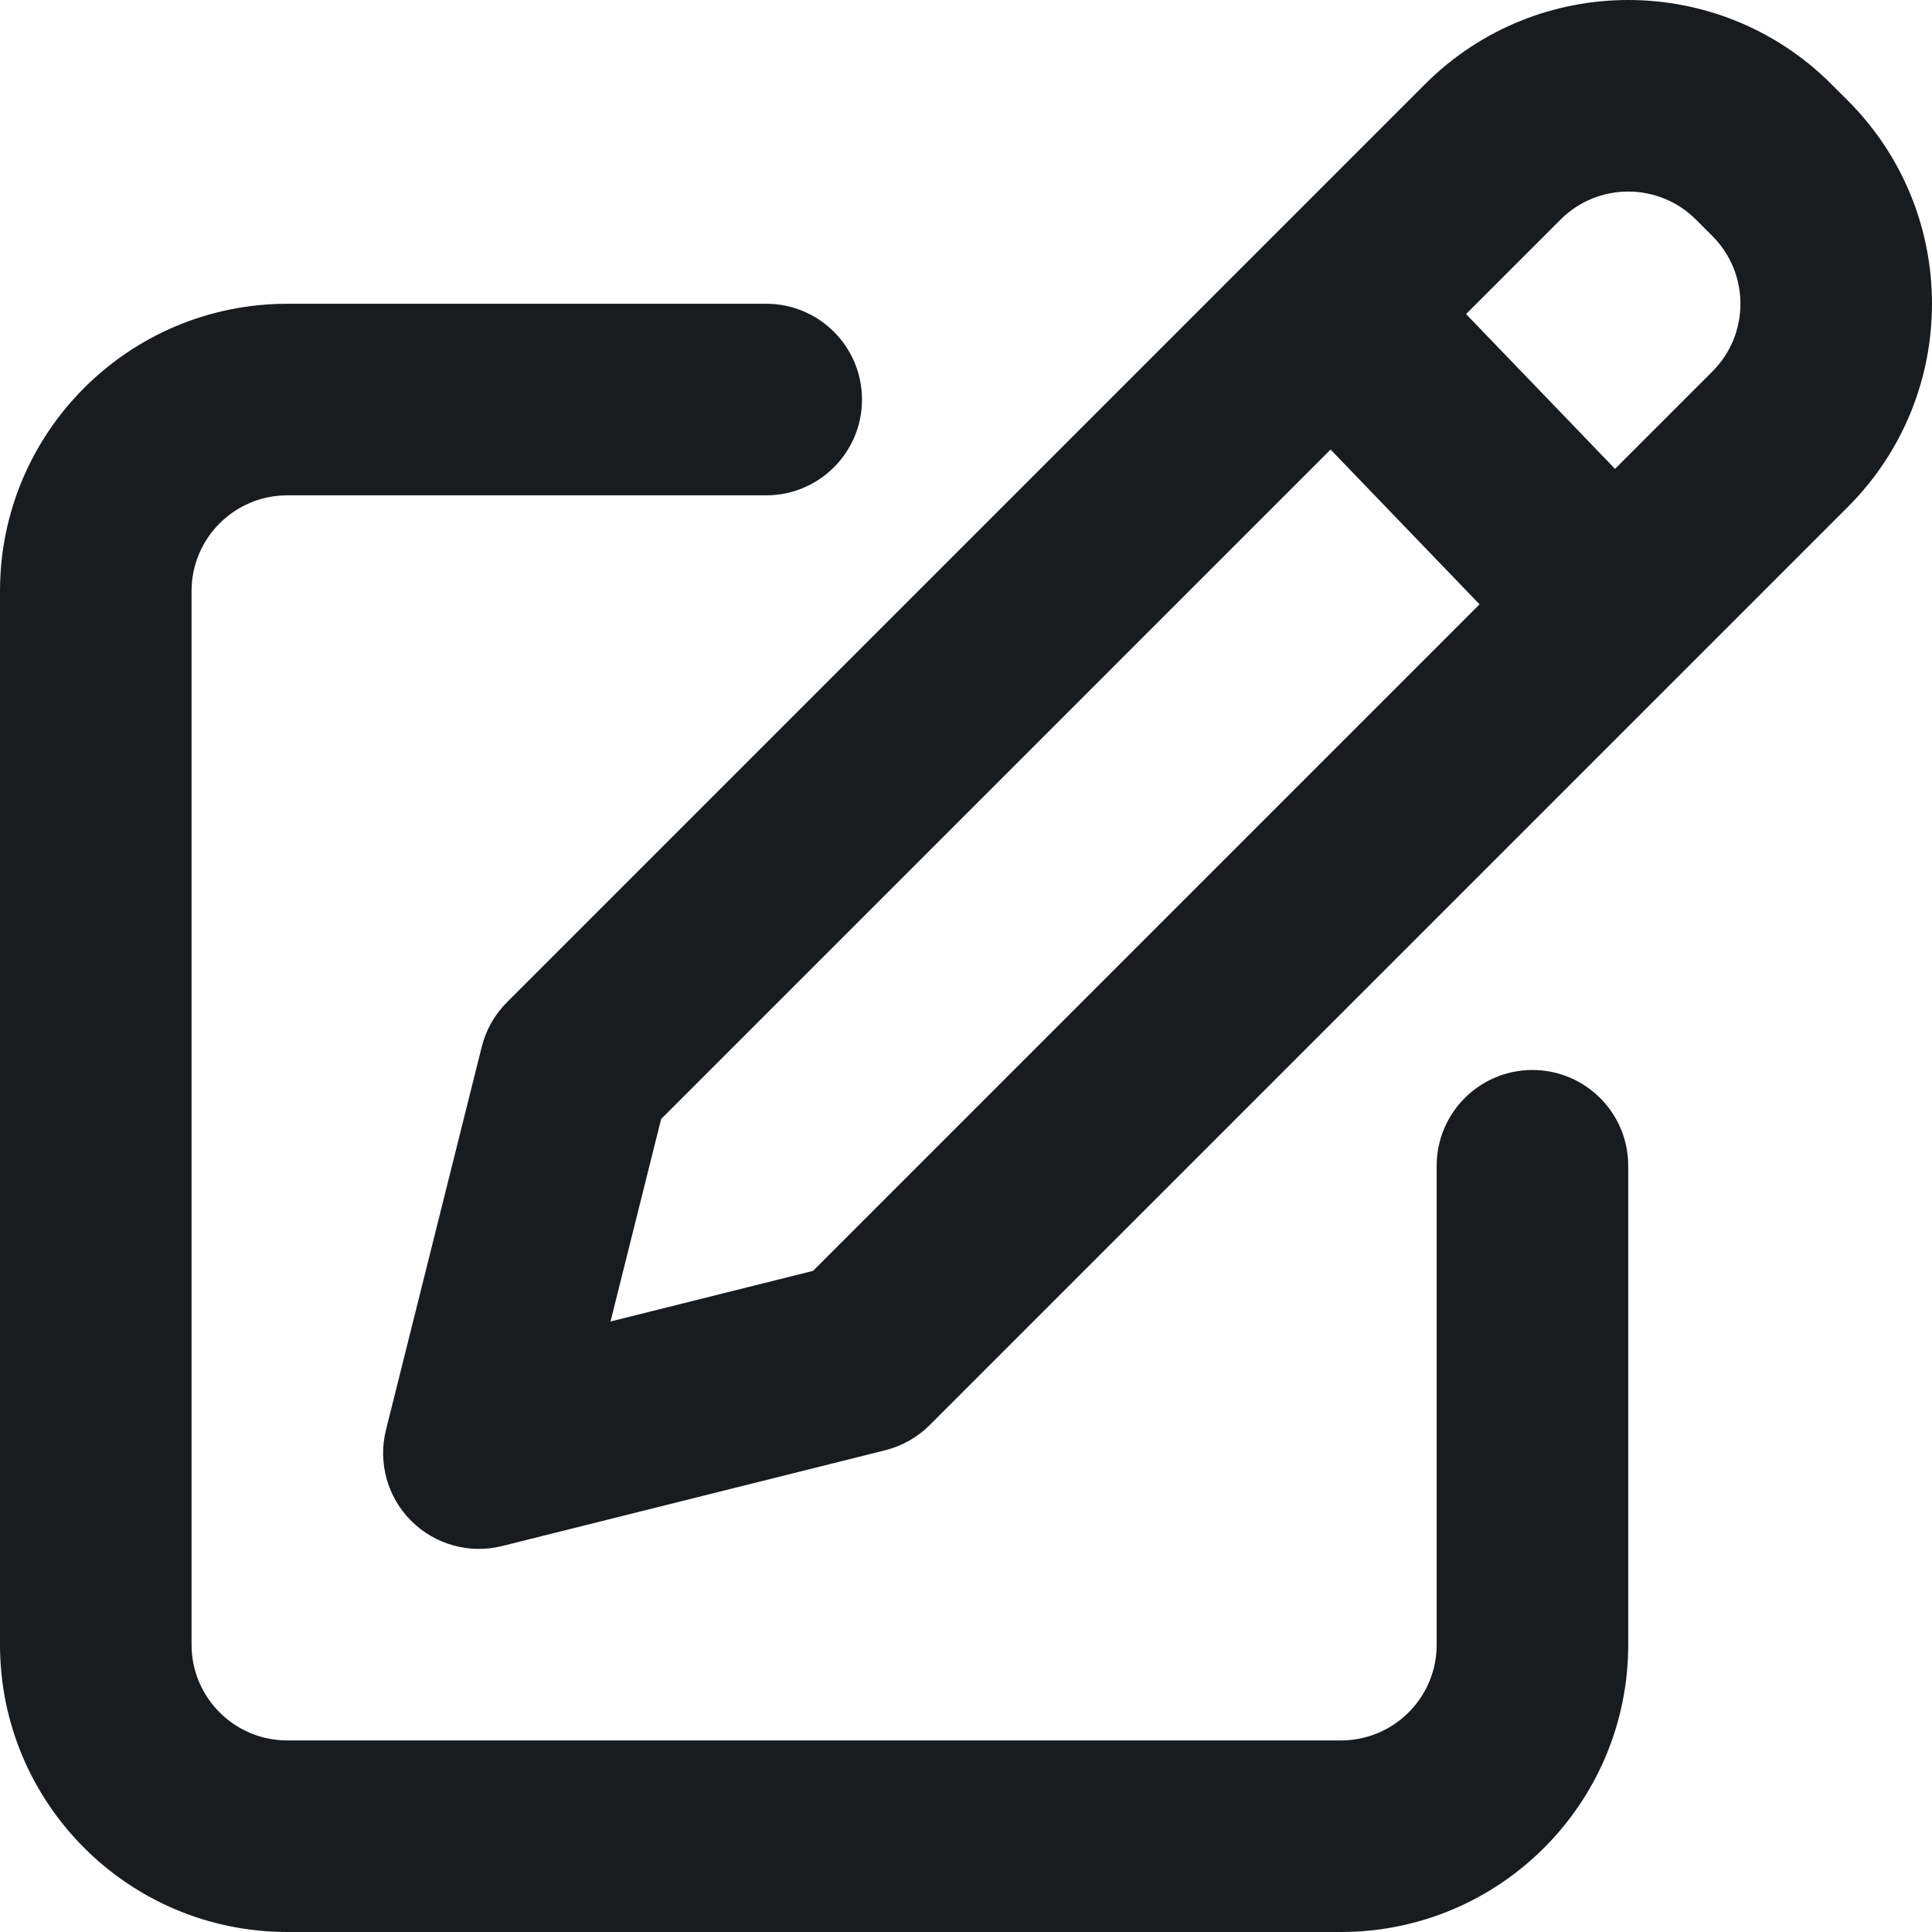
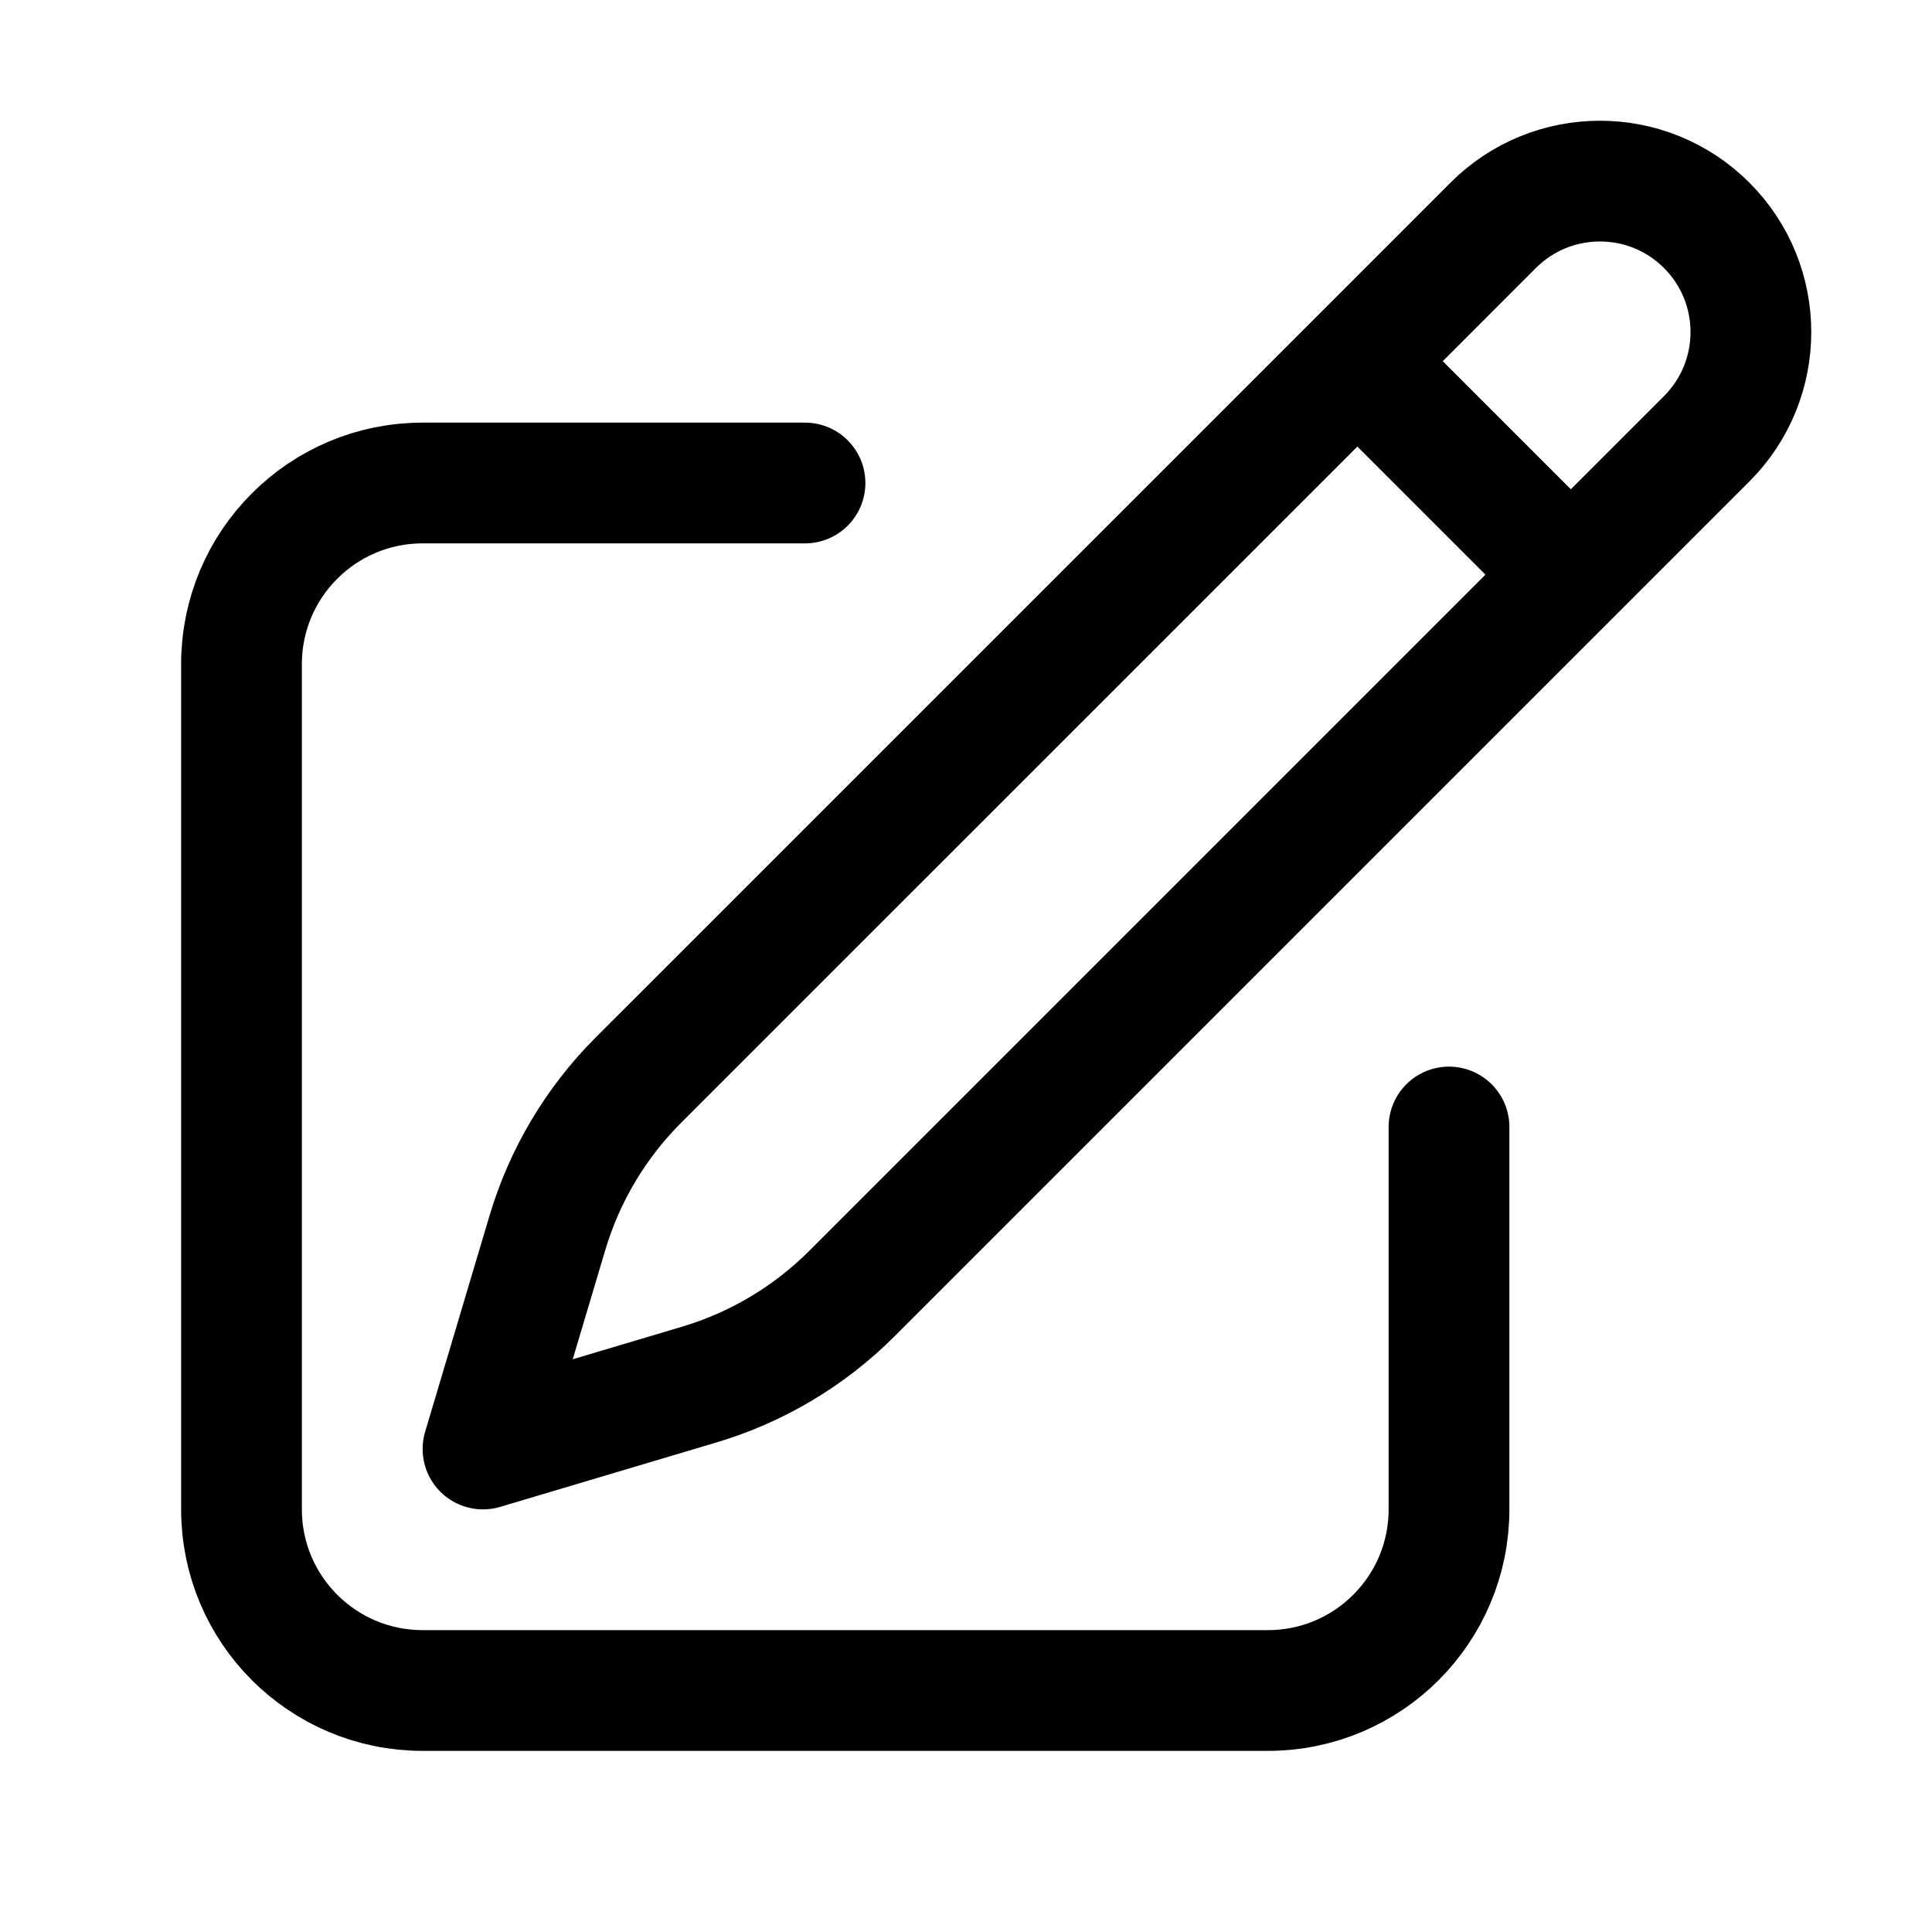
- <svg xmlns="http://www.w3.org/2000/svg" width="187" height="187" viewBox="0 0 187 187" fill="none">
-   <path fill-rule="evenodd" clip-rule="evenodd" d="M177.263 8.146C166.402 -2.715 148.794 -2.715 137.932 8.146L122.36 23.718L49.068 97.01C47.879 98.199 47.037 99.688 46.629 101.317L37.359 138.399C36.569 141.559 37.495 144.901 39.797 147.203C42.1 149.505 45.442 150.432 48.601 149.642L85.682 140.371C87.313 139.963 88.801 139.121 89.989 137.932L162.748 65.173L178.854 49.068C189.715 38.207 189.715 20.597 178.854 9.736L177.263 8.146ZM151.043 21.256C154.663 17.636 160.533 17.636 164.153 21.256L165.744 22.847C169.364 26.467 169.364 32.337 165.744 35.957L156.32 45.381L141.901 30.398L151.043 21.256ZM128.788 43.511L143.207 58.494L78.695 123.007L59.093 127.907L63.994 108.306L128.788 43.511ZM18.541 57.214C18.541 52.094 22.692 47.943 27.811 47.943H74.164C79.284 47.943 83.434 43.792 83.434 38.672C83.434 33.553 79.284 29.402 74.164 29.402H27.811C12.452 29.402 0 41.854 0 57.214V159.189C0 174.549 12.452 187 27.811 187H129.786C145.147 187 157.598 174.549 157.598 159.189V112.836C157.598 107.717 153.447 103.566 148.327 103.566C143.207 103.566 139.057 107.717 139.057 112.836V159.189C139.057 164.309 134.907 168.459 129.786 168.459H27.811C22.692 168.459 18.541 164.309 18.541 159.189V57.214Z" fill="#191C1F" />
+ <svg xmlns="http://www.w3.org/2000/svg" fill="none" viewBox="0 0 24 24" stroke-width="1.5" stroke="currentColor" class="size-6">
+   <path stroke-linecap="round" stroke-linejoin="round" d="m16.862 4.487 1.687-1.688a1.875 1.875 0 1 1 2.652 2.652L10.582 16.07a4.5 4.5 0 0 1-1.897 1.13L6 18l.8-2.685a4.5 4.5 0 0 1 1.13-1.897l8.932-8.931Zm0 0L19.5 7.125M18 14v4.75A2.25 2.25 0 0 1 15.75 21H5.25A2.25 2.25 0 0 1 3 18.75V8.25A2.25 2.25 0 0 1 5.25 6H10" />
</svg>
